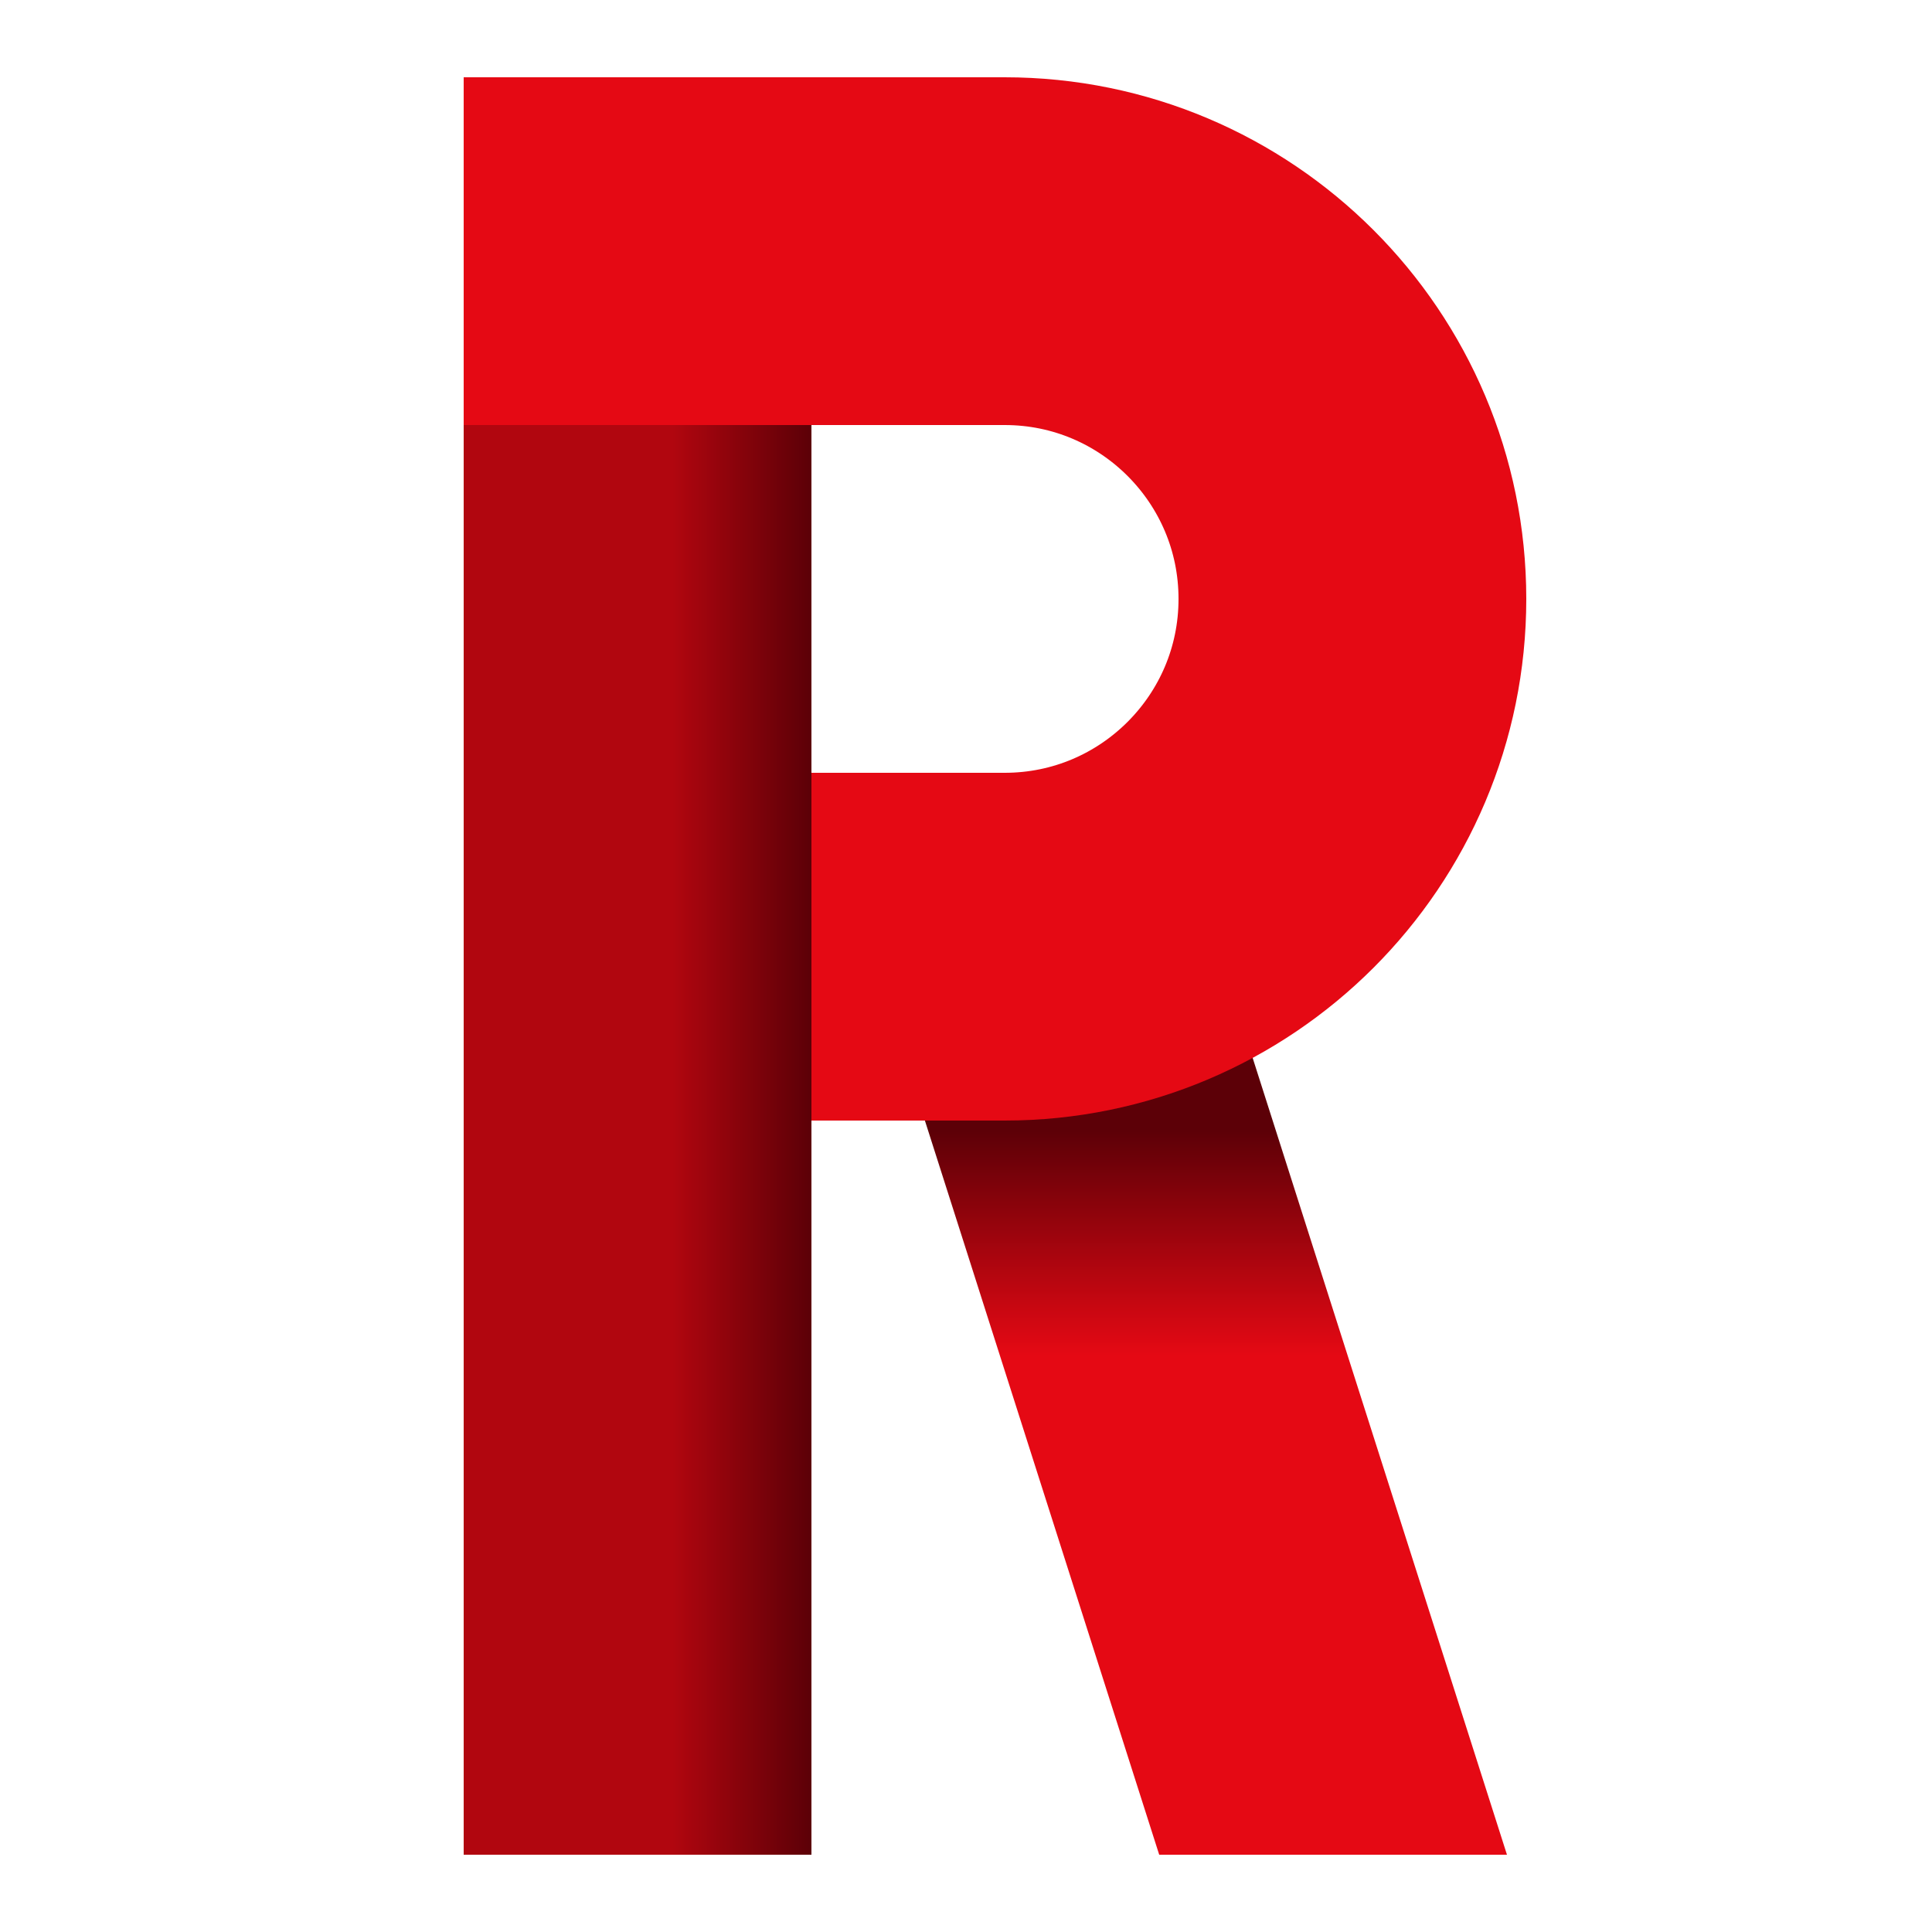
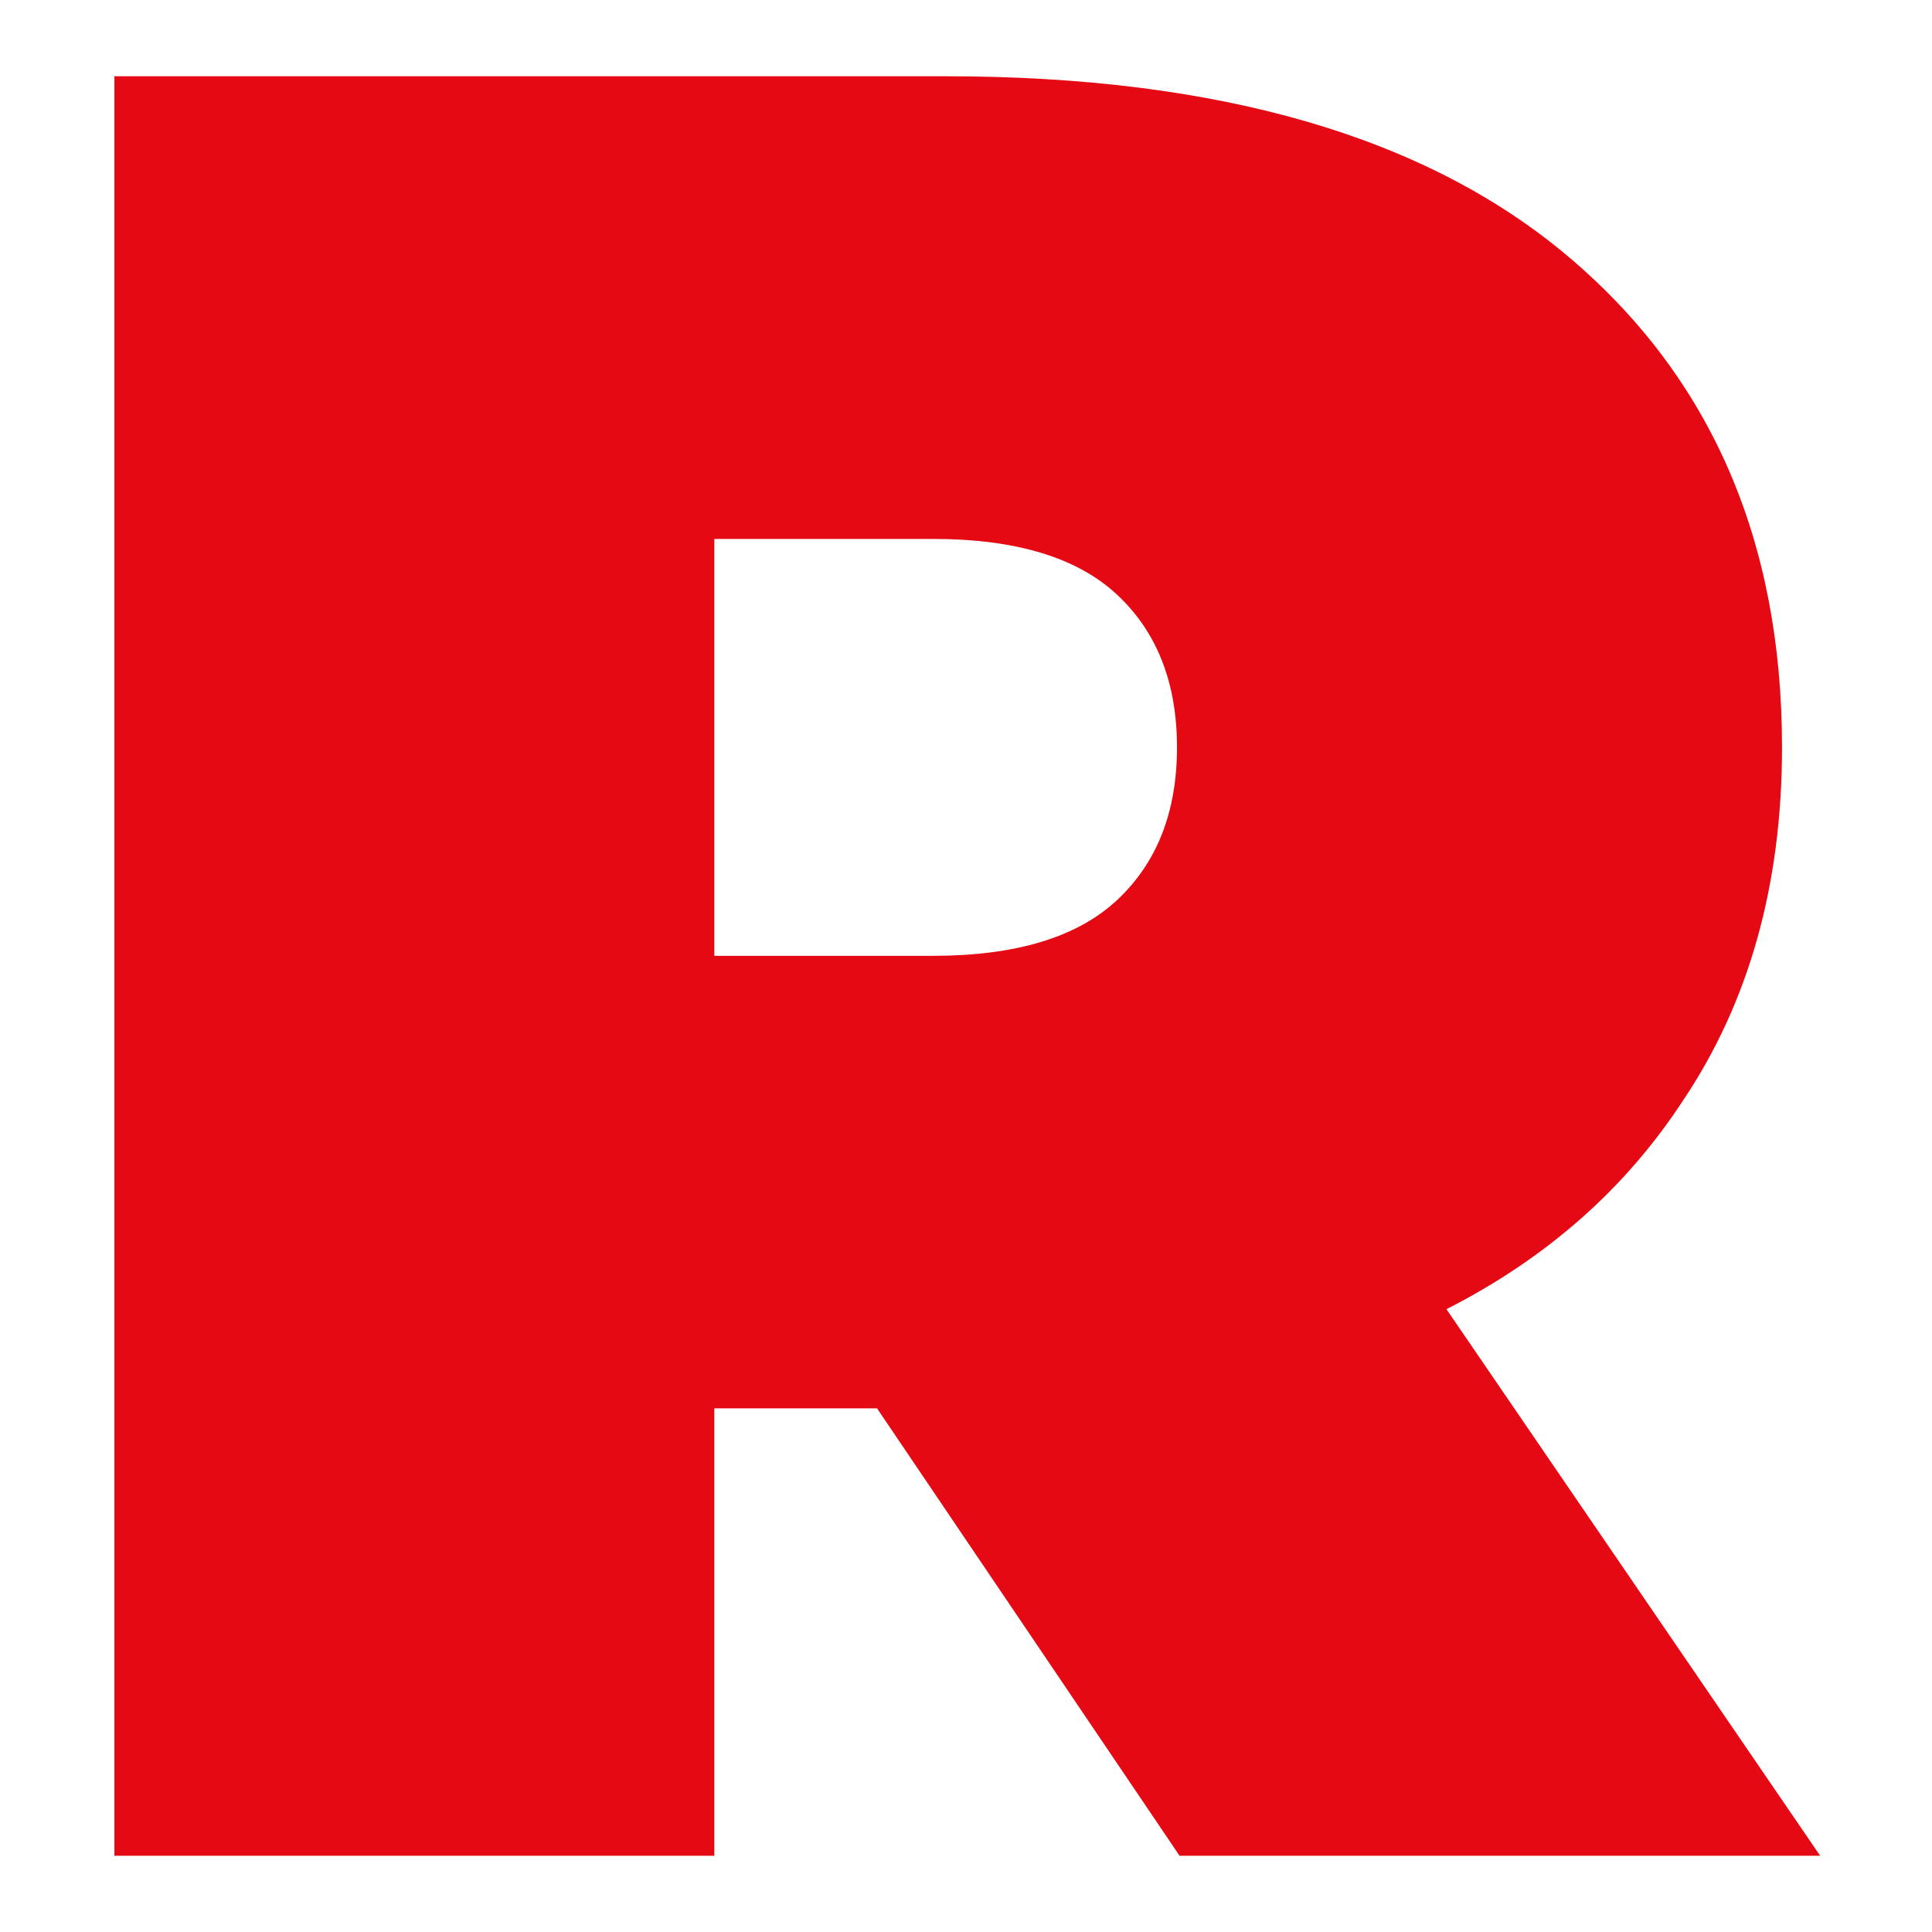
- <svg xmlns="http://www.w3.org/2000/svg" viewBox="-40 0 200 200">
-   <defs>
-     <linearGradient id="stem" x1="0" y1="0" x2="1" y2="0">
-       <stop offset="0" stop-color="#B1060F" />
-       <stop offset="0.6" stop-color="#B1060F" />
-       <stop offset="1" stop-color="#5C0007" />
-     </linearGradient>
-     <linearGradient id="leg" x1="0" y1="0" x2="0" y2="1">
-       <stop offset="0" stop-color="#5C0007" />
-       <stop offset="0.2" stop-color="#5C0007" />
-       <stop offset="0.45" stop-color="#E50914" />
-     </linearGradient>
-   </defs>
-   <rect x="8" y="8" width="36" height="184" fill="url(#stem)" />
-   <polygon points="50,98 86,98 116,192 80,192" fill="url(#leg)" />
-   <path d="M8,26 H64 A36,36 0 0 1 64,98 H44" fill="none" stroke="#E50914" stroke-width="36" />
+ <svg xmlns="http://www.w3.org/2000/svg" viewBox="12 -730 760 760">
+   <path d="M57 0 L57 -700 L384 -700 Q545 -700 629 -629 Q713 -558 713 -436 Q713 -355 674 -297 Q640 -245 581 -215 L728 0 L476 0 L357 -176 L293 -176 L293 0 L57 0 Z M293 -354 L379 -354 Q428 -354 451.5 -376 Q475 -398 475 -436 Q475 -474 451.5 -496 Q428 -518 379 -518 L293 -518 L293 -354 Z" fill="#E50914" fill-rule="evenodd" />
</svg>
